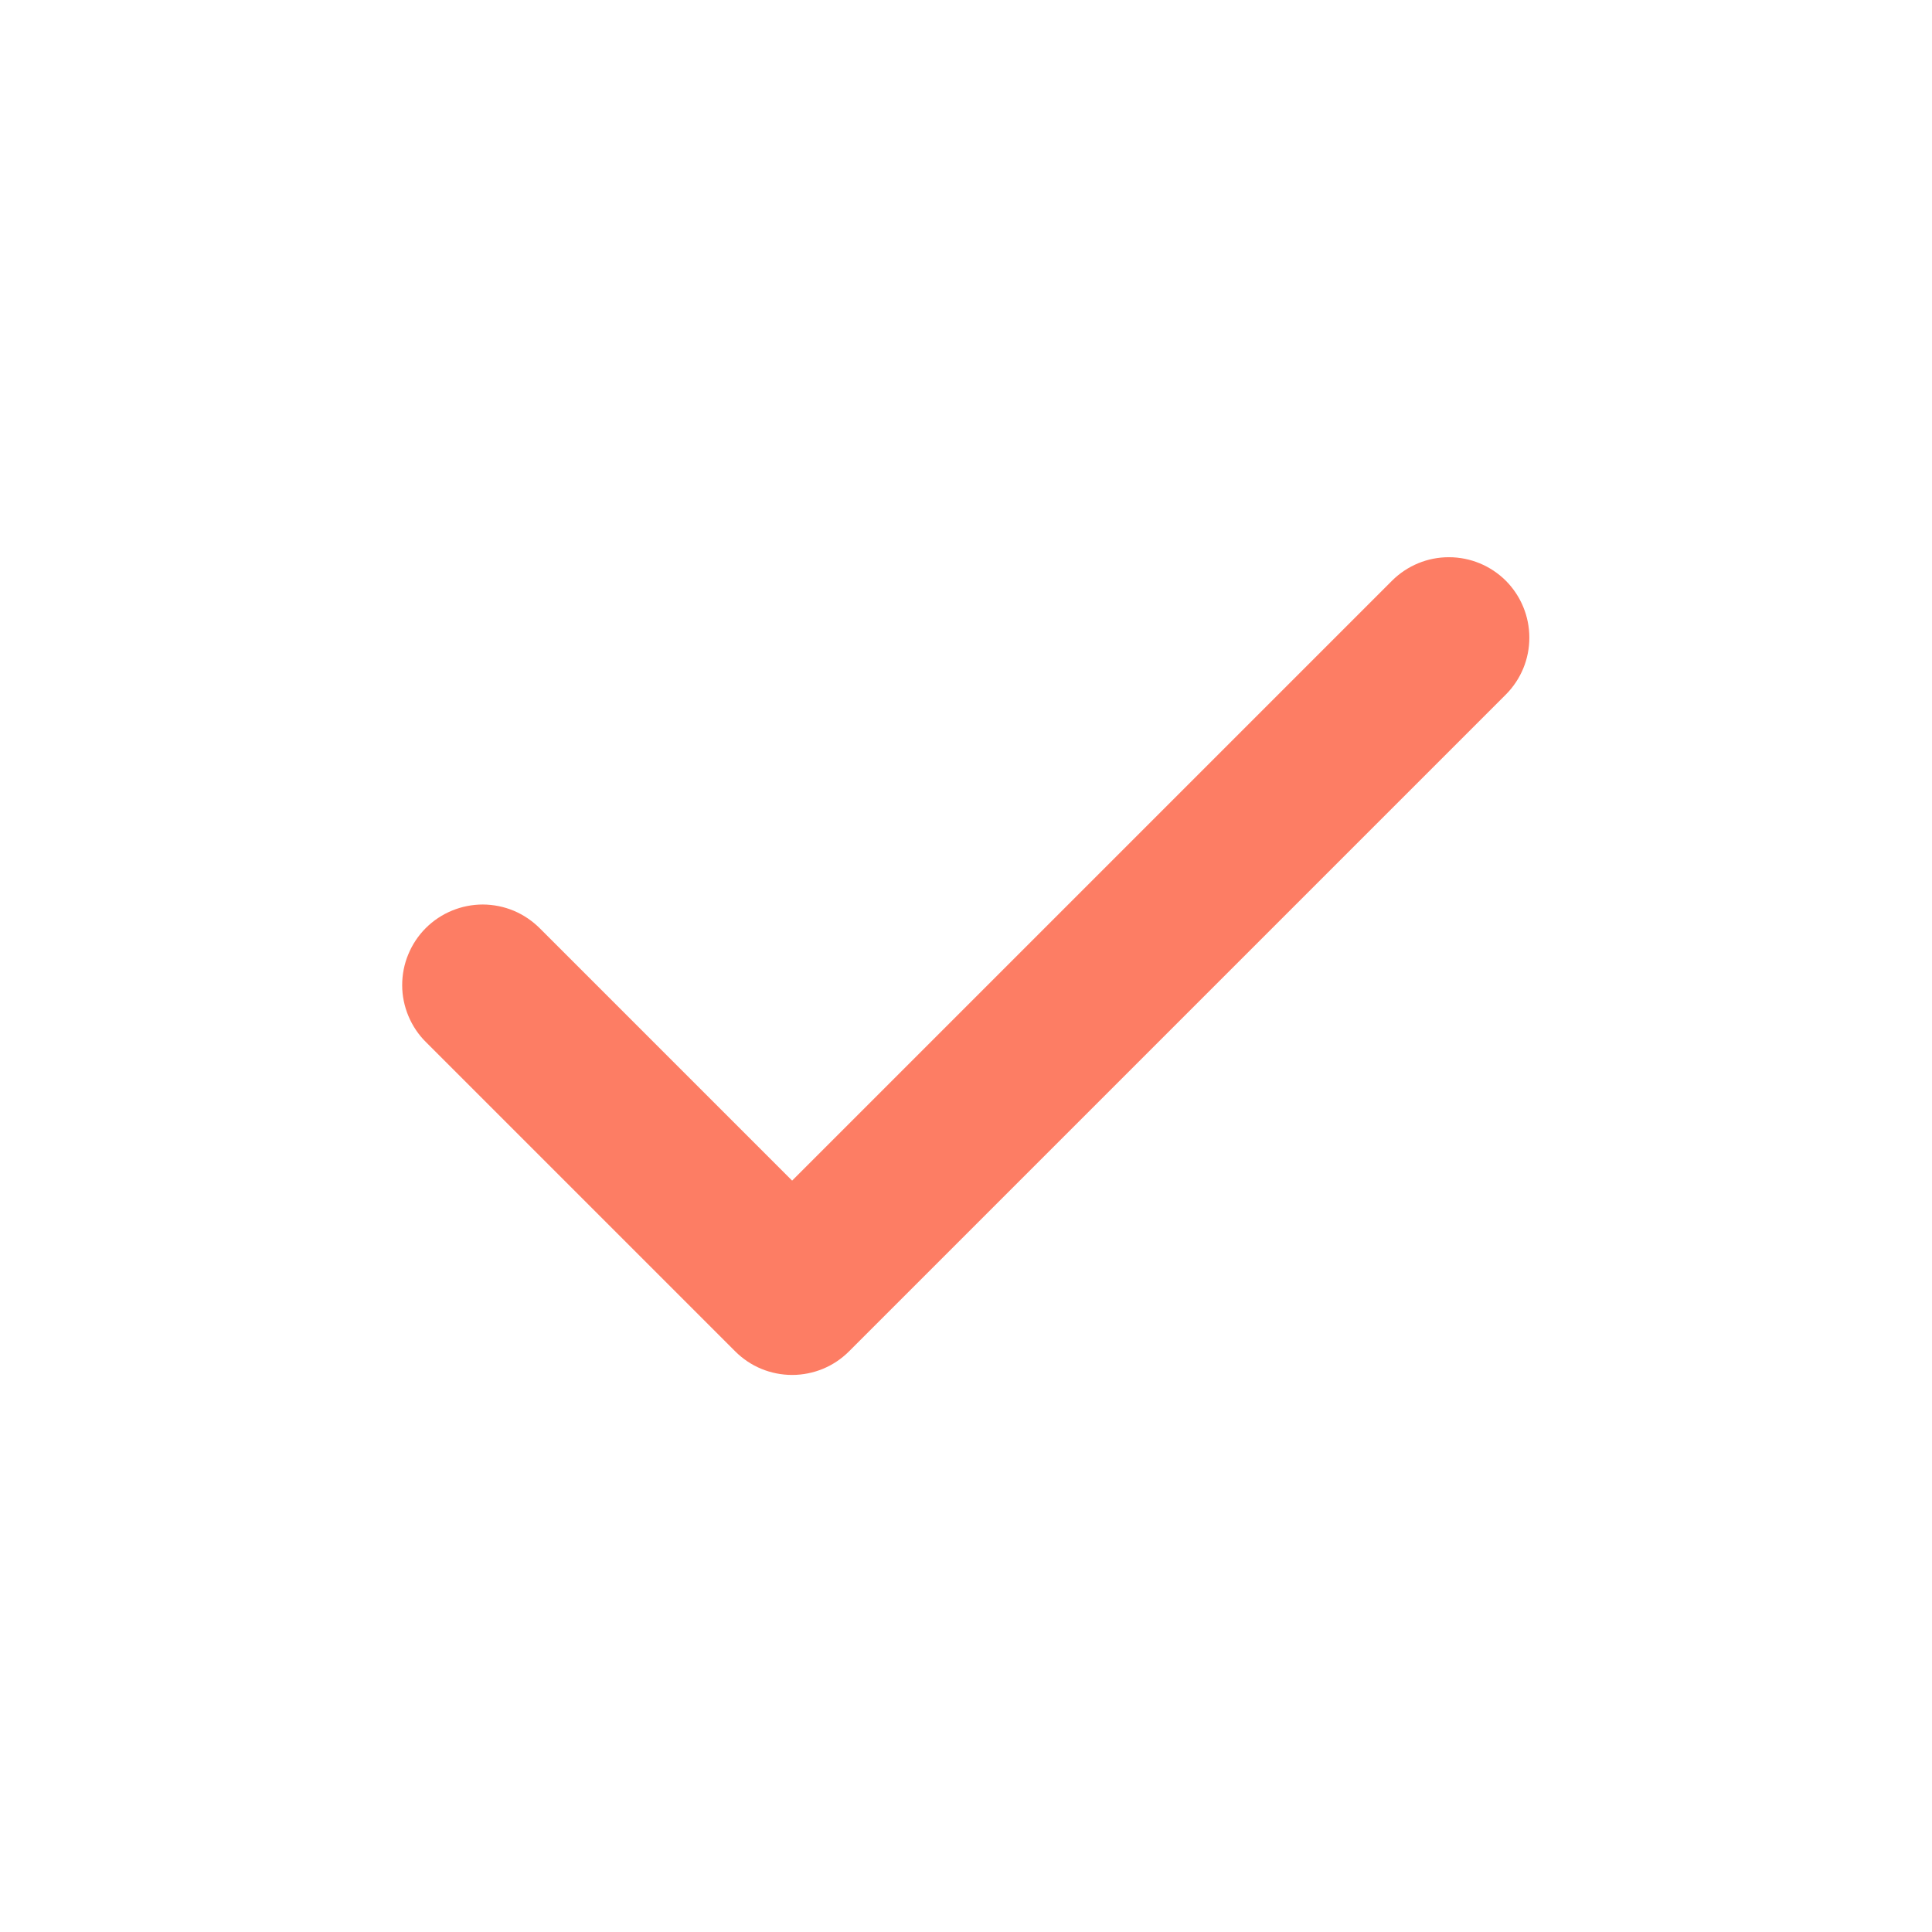
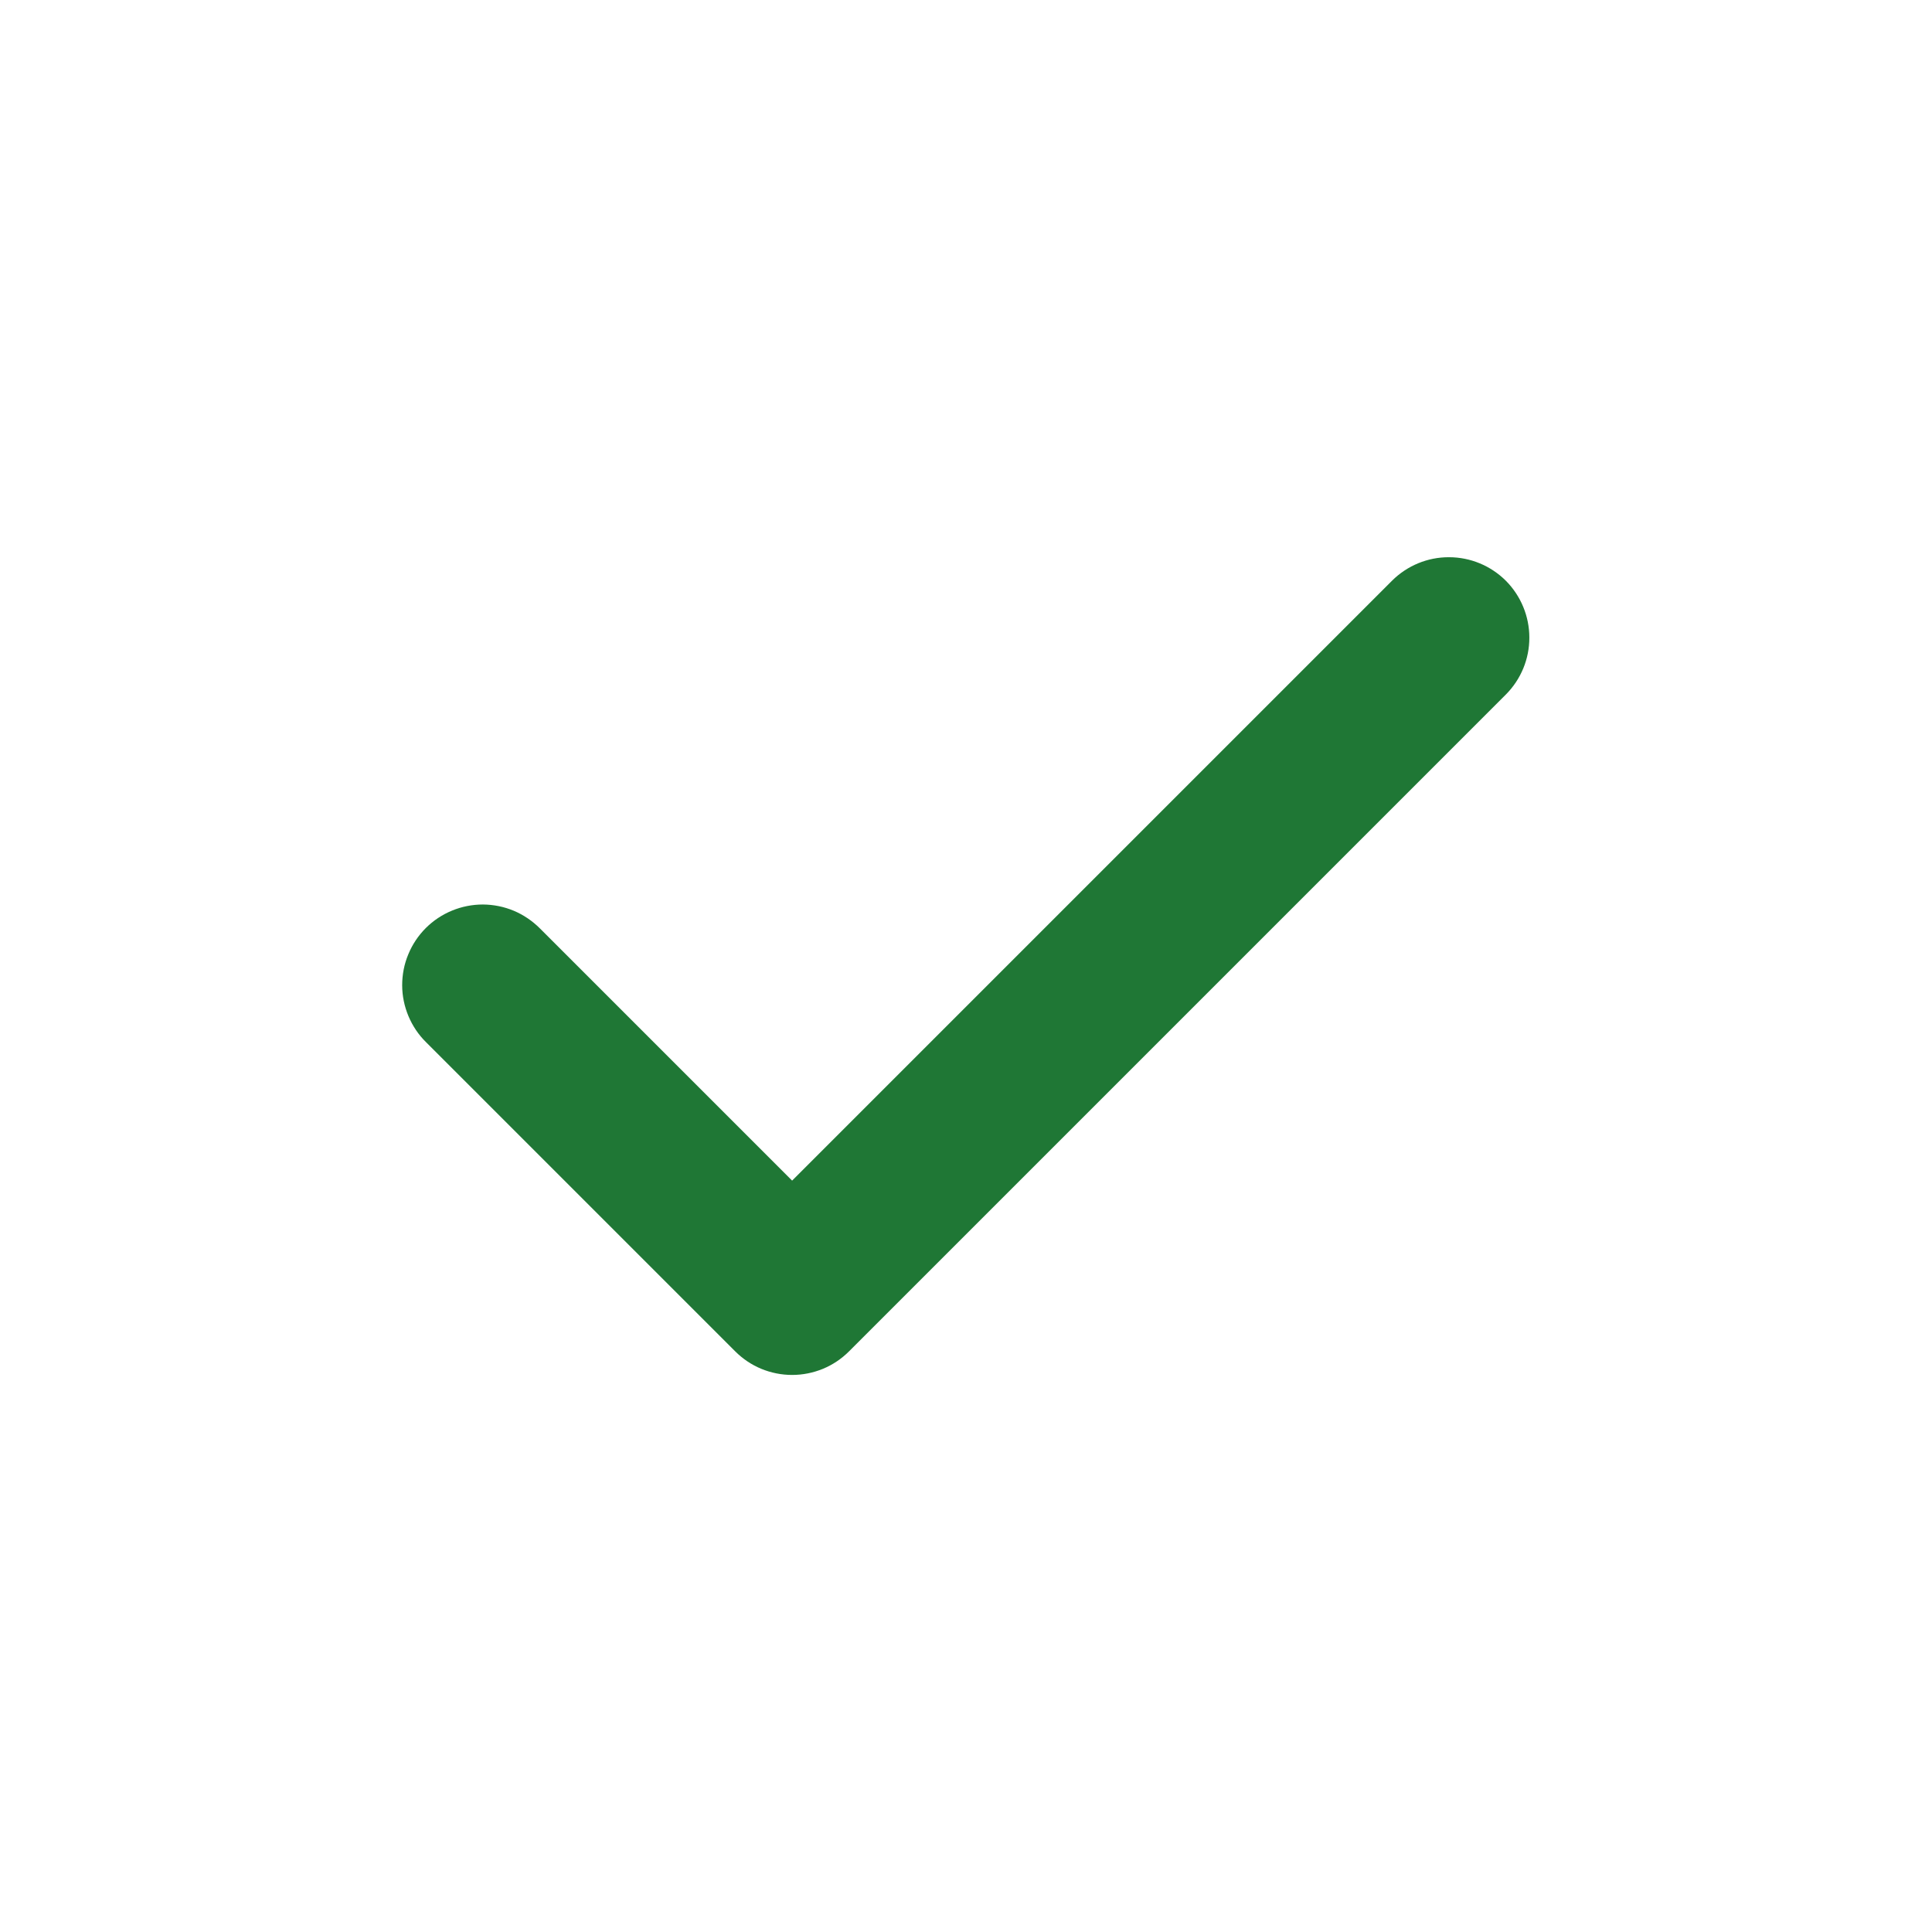
<svg xmlns="http://www.w3.org/2000/svg" width="24" height="24" viewBox="0 0 24 24" fill="none">
-   <path d="M9.84 17.08C9.709 17.08 9.578 17.054 9.457 17.004C9.336 16.954 9.226 16.88 9.133 16.787L5.293 12.947C5.199 12.855 5.125 12.744 5.074 12.623C5.023 12.501 4.996 12.371 4.996 12.239C4.996 12.107 5.021 11.977 5.072 11.855C5.122 11.733 5.196 11.622 5.289 11.529C5.382 11.436 5.493 11.362 5.615 11.312C5.736 11.262 5.867 11.236 5.999 11.236C6.131 11.237 6.261 11.263 6.383 11.314C6.504 11.365 6.614 11.44 6.707 11.533L9.84 14.666L17.293 7.213C17.481 7.026 17.735 6.921 18 6.922C18.265 6.922 18.518 7.027 18.706 7.214C18.893 7.402 18.998 7.656 18.998 7.92C18.999 8.185 18.894 8.439 18.707 8.627L10.547 16.787C10.454 16.88 10.344 16.954 10.223 17.004C10.101 17.054 9.971 17.08 9.84 17.08Z" fill="#FD7D64" />
+   <path d="M9.84 17.08C9.709 17.08 9.578 17.054 9.457 17.004C9.336 16.954 9.226 16.88 9.133 16.787L5.293 12.947C5.199 12.855 5.125 12.744 5.074 12.623C5.023 12.501 4.996 12.371 4.996 12.239C4.996 12.107 5.021 11.977 5.072 11.855C5.122 11.733 5.196 11.622 5.289 11.529C5.382 11.436 5.493 11.362 5.615 11.312C5.736 11.262 5.867 11.236 5.999 11.236C6.131 11.237 6.261 11.263 6.383 11.314C6.504 11.365 6.614 11.44 6.707 11.533L9.84 14.666L17.293 7.213C17.481 7.026 17.735 6.921 18 6.922C18.265 6.922 18.518 7.027 18.706 7.214C18.893 7.402 18.998 7.656 18.998 7.92C18.999 8.185 18.894 8.439 18.707 8.627L10.547 16.787C10.454 16.88 10.344 16.954 10.223 17.004C10.101 17.054 9.971 17.08 9.84 17.08Z" fill="#1F7735" />
</svg>
